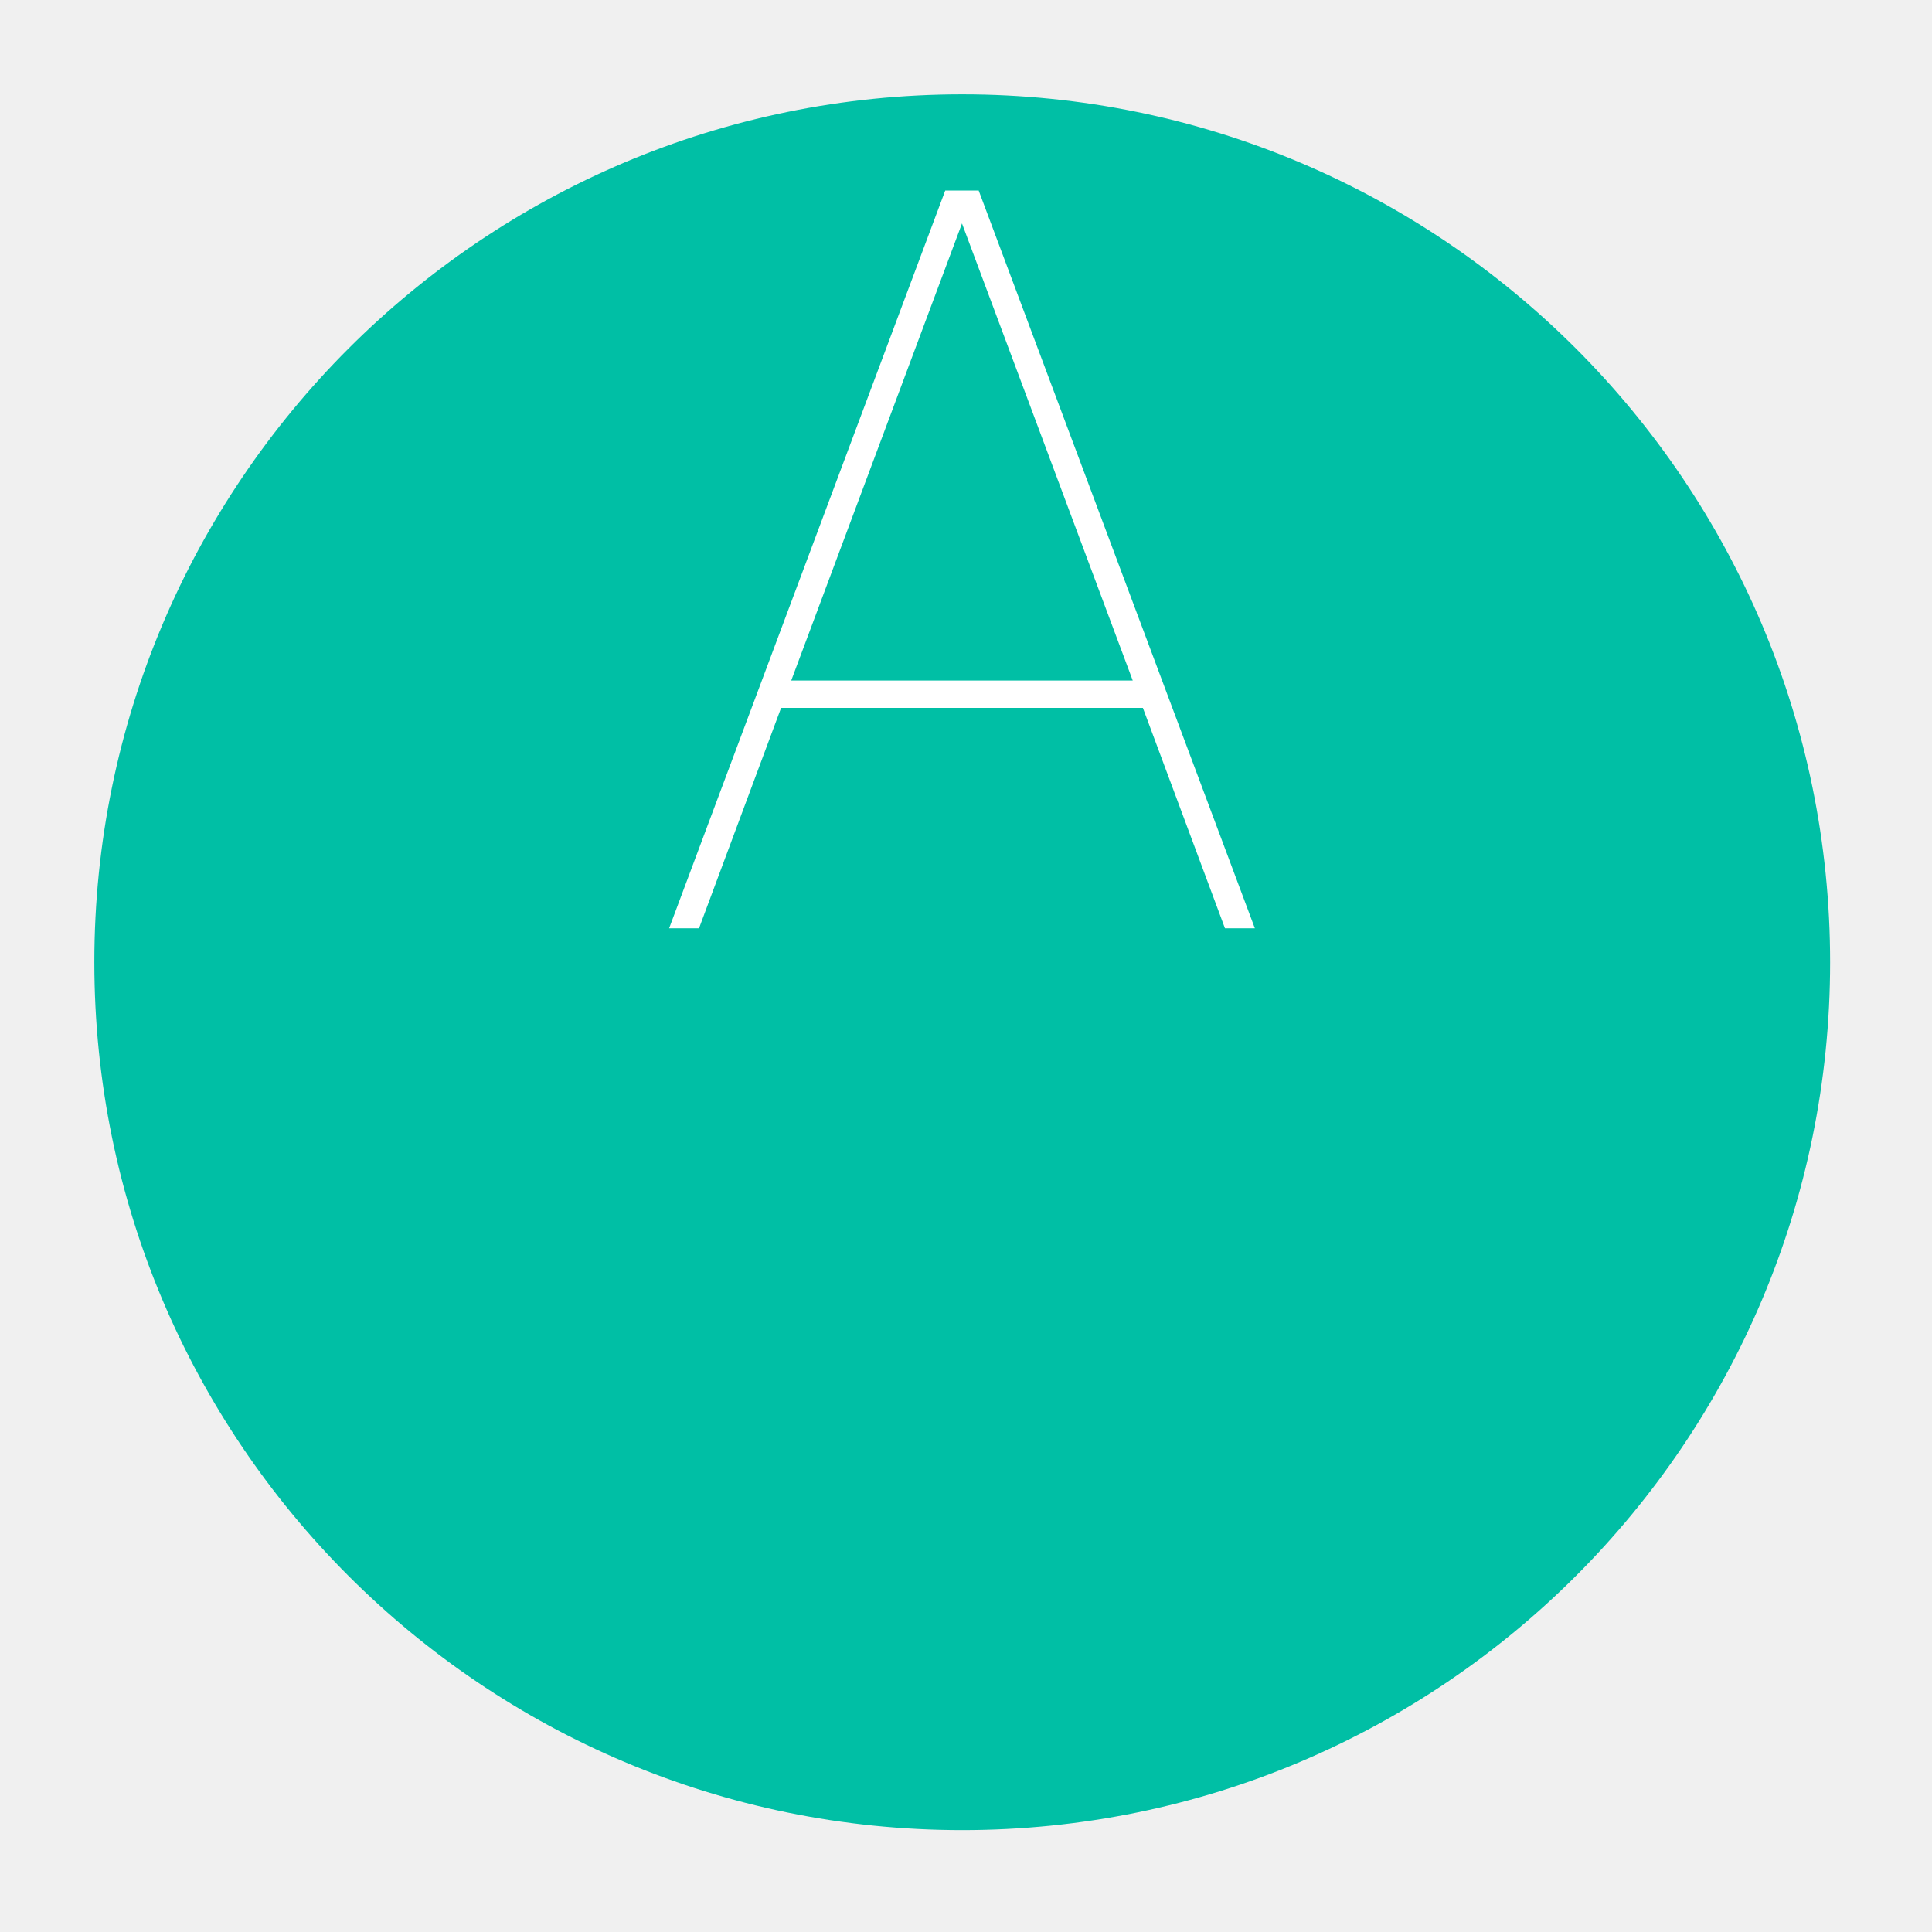
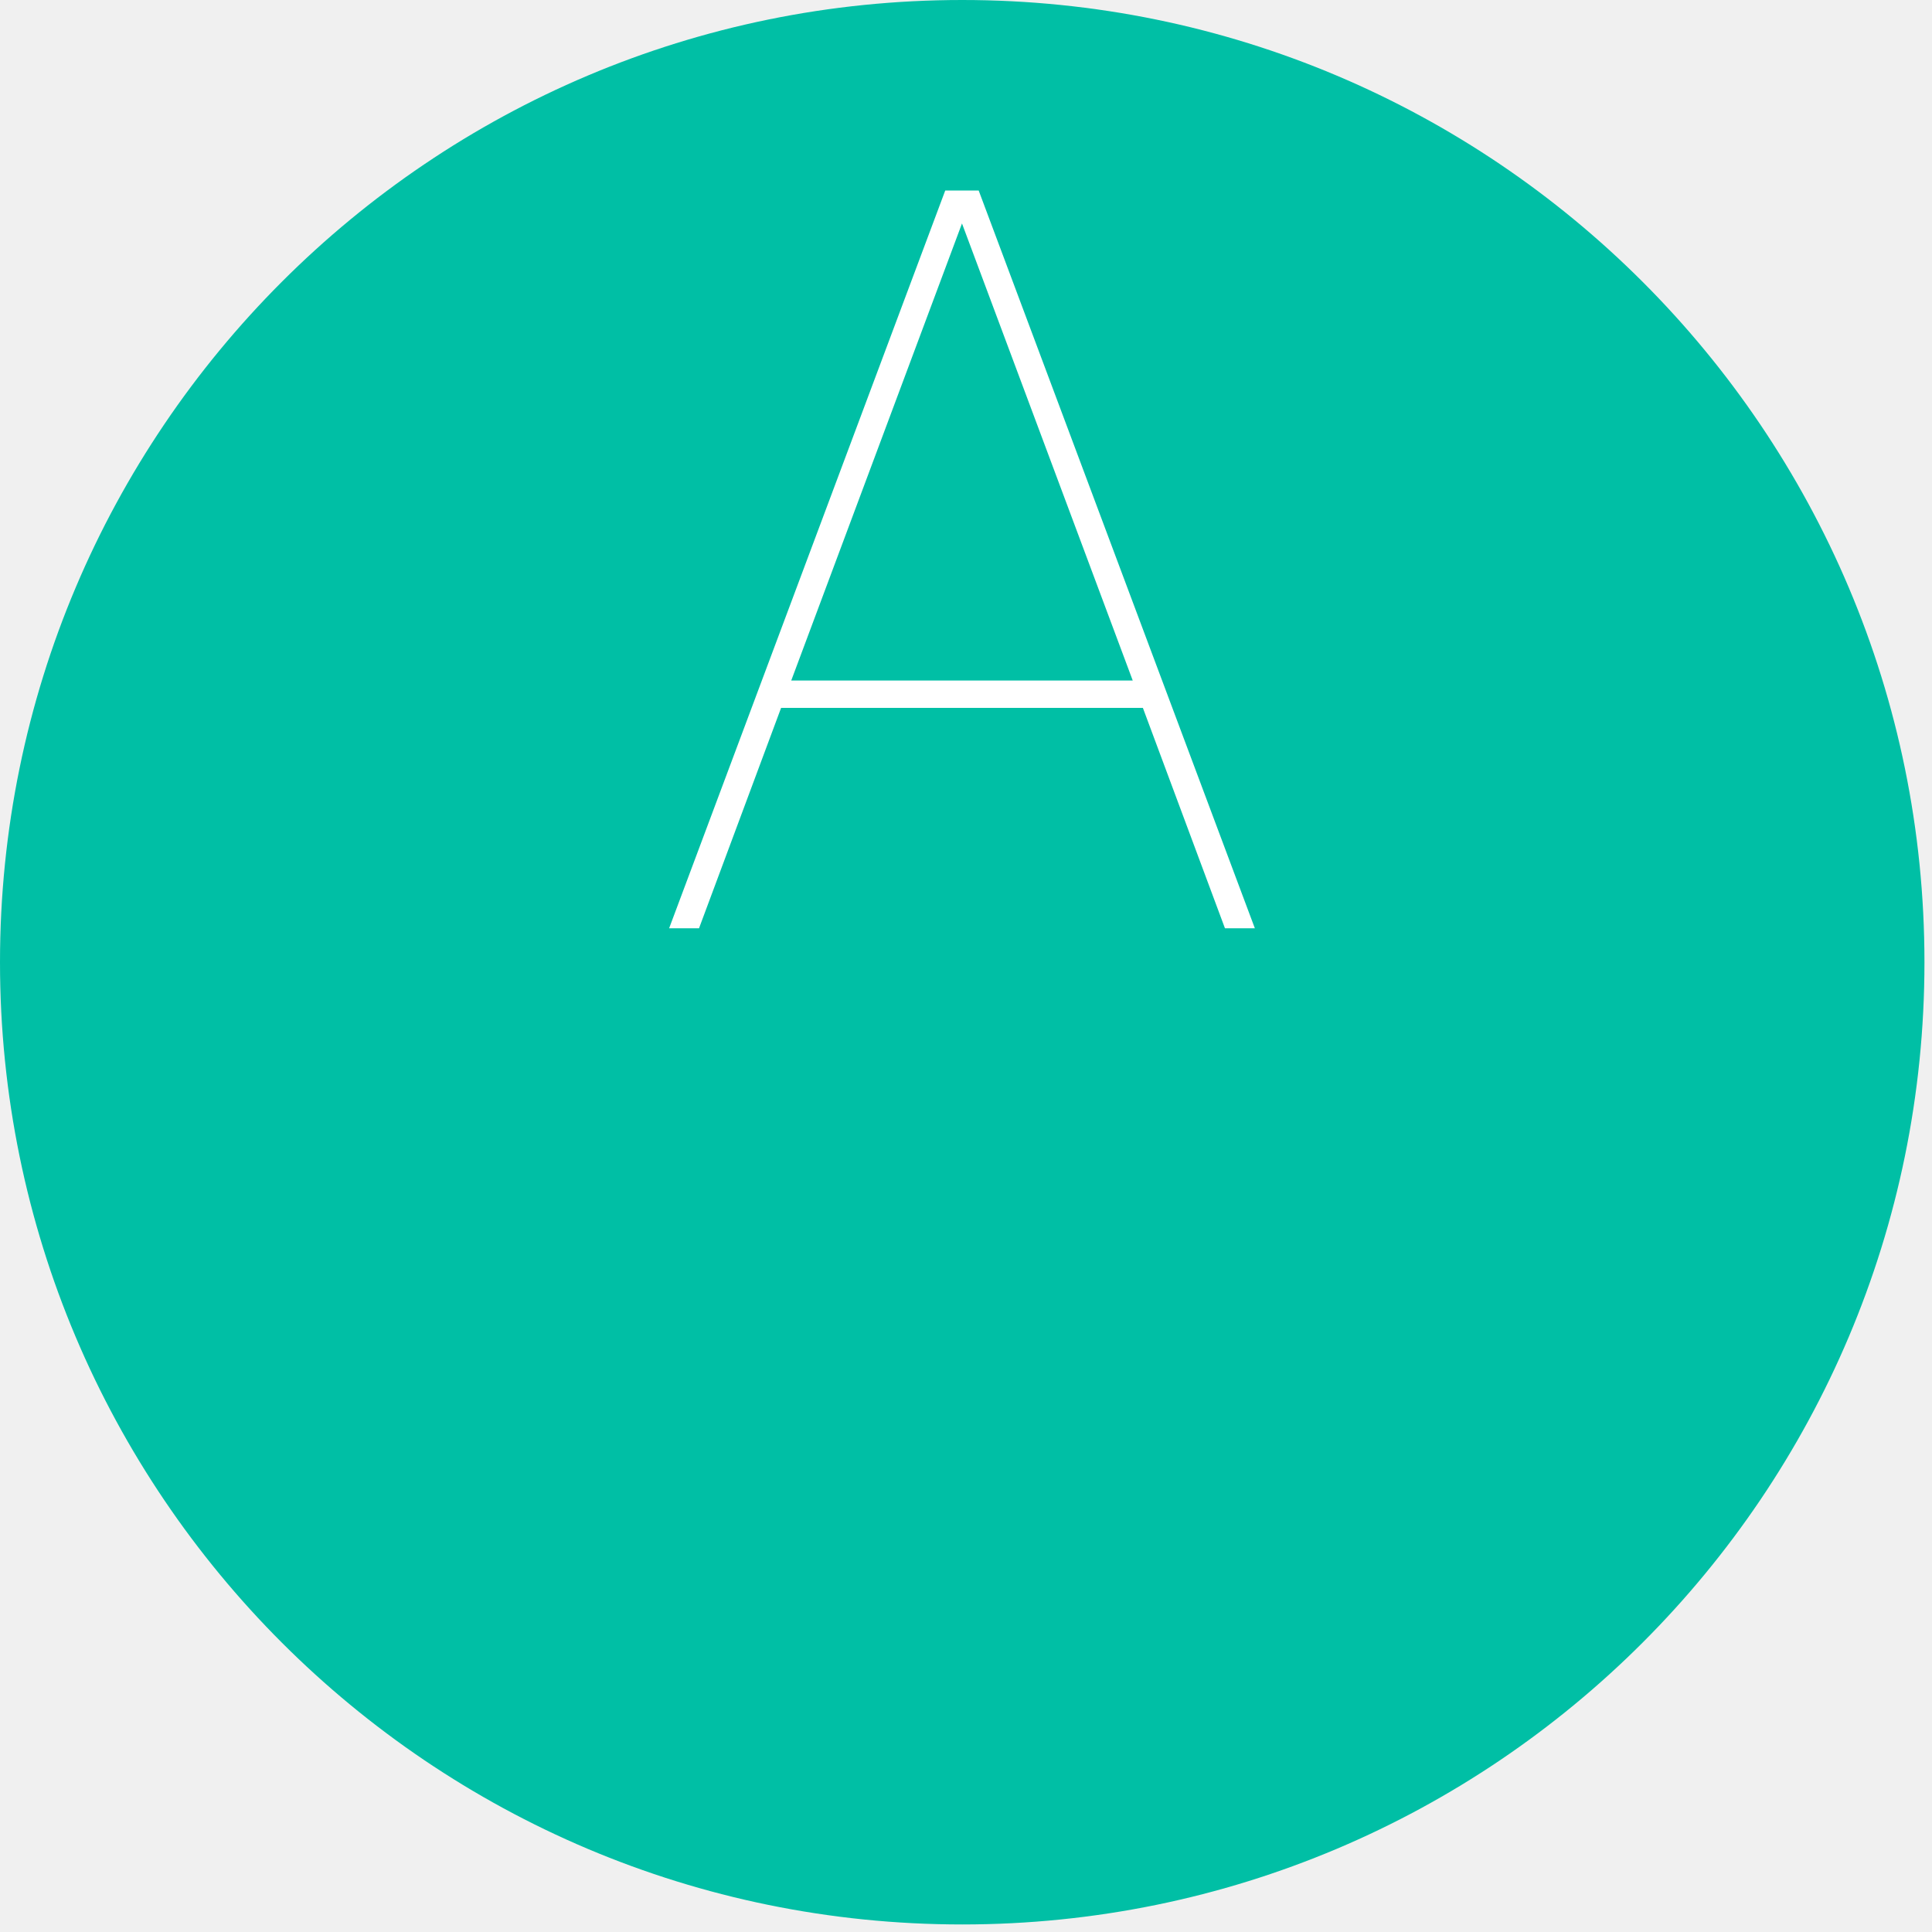
<svg xmlns="http://www.w3.org/2000/svg" width="532" height="532" viewBox="0 0 512 512">
-   <circle cx="255" cy="255" r="230" fill="#00bfa5" />
+   <circle cx="255" cy="255" r="255" fill="#00bfa5" />
  <text x="255" y="246" alignment-baseline="central" text-anchor="middle" fill="#fff" font-size="275" font-weight="100" font-family="Roboto">A</text>
</svg>
